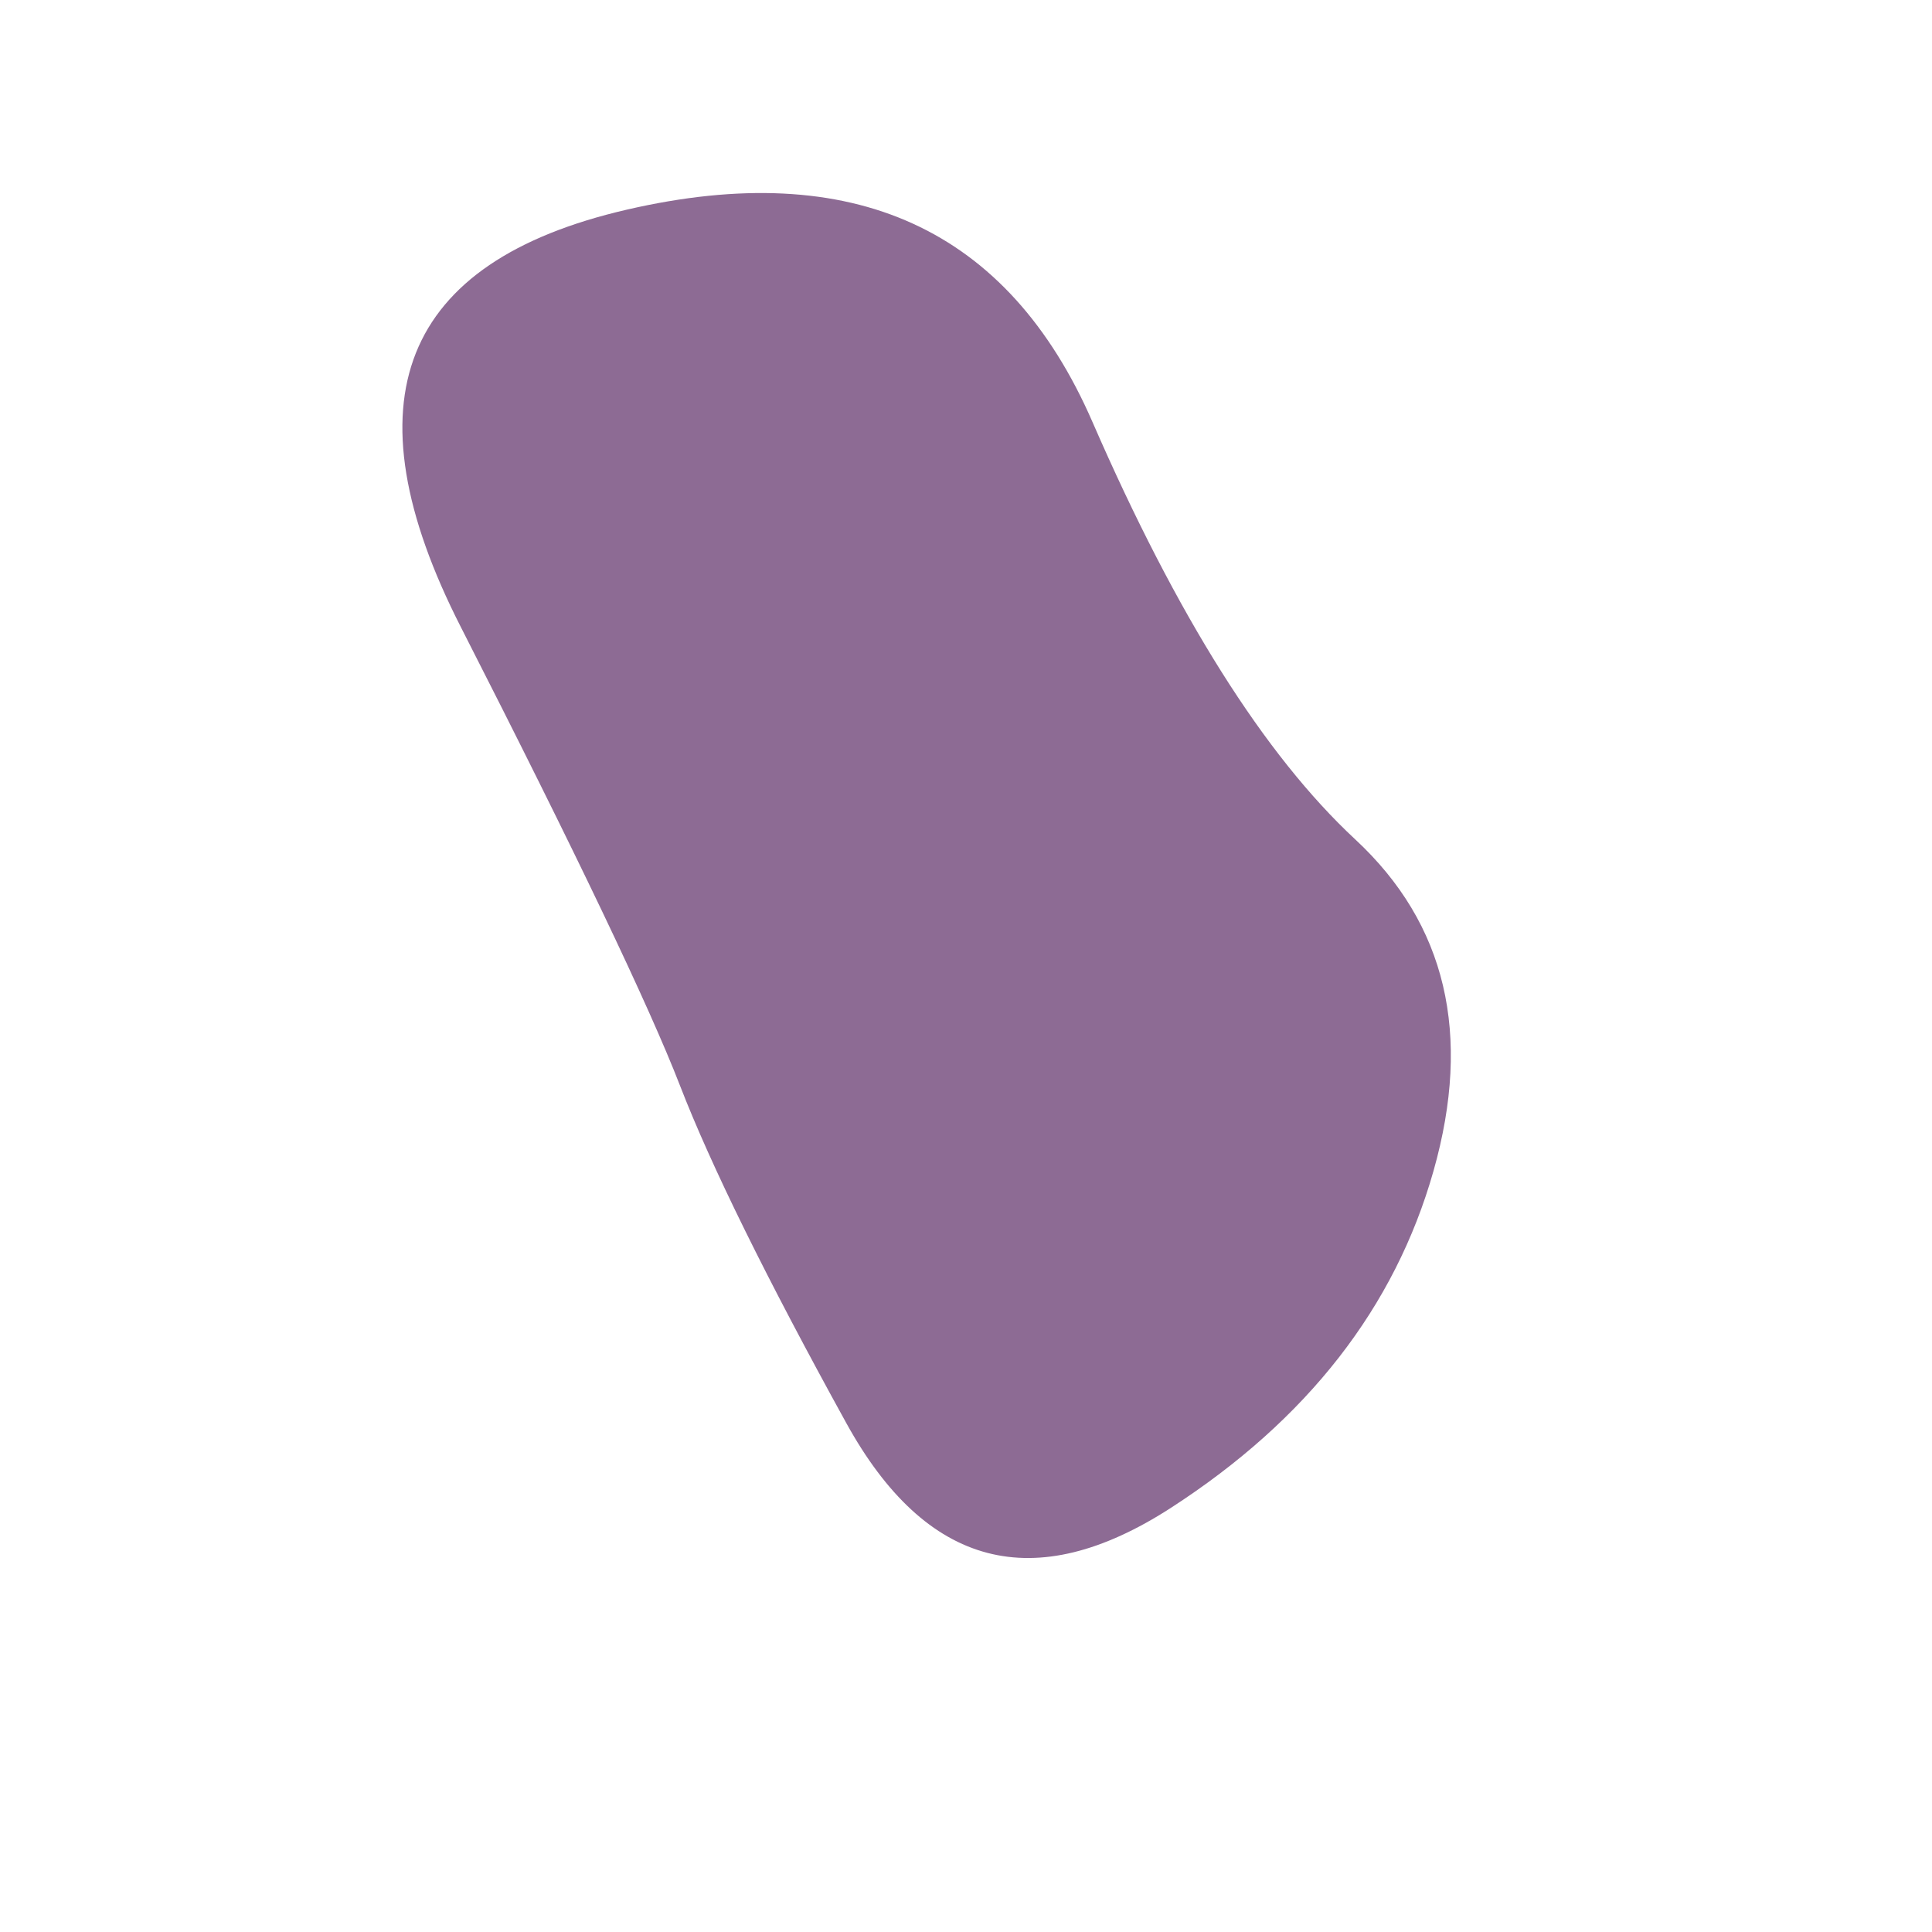
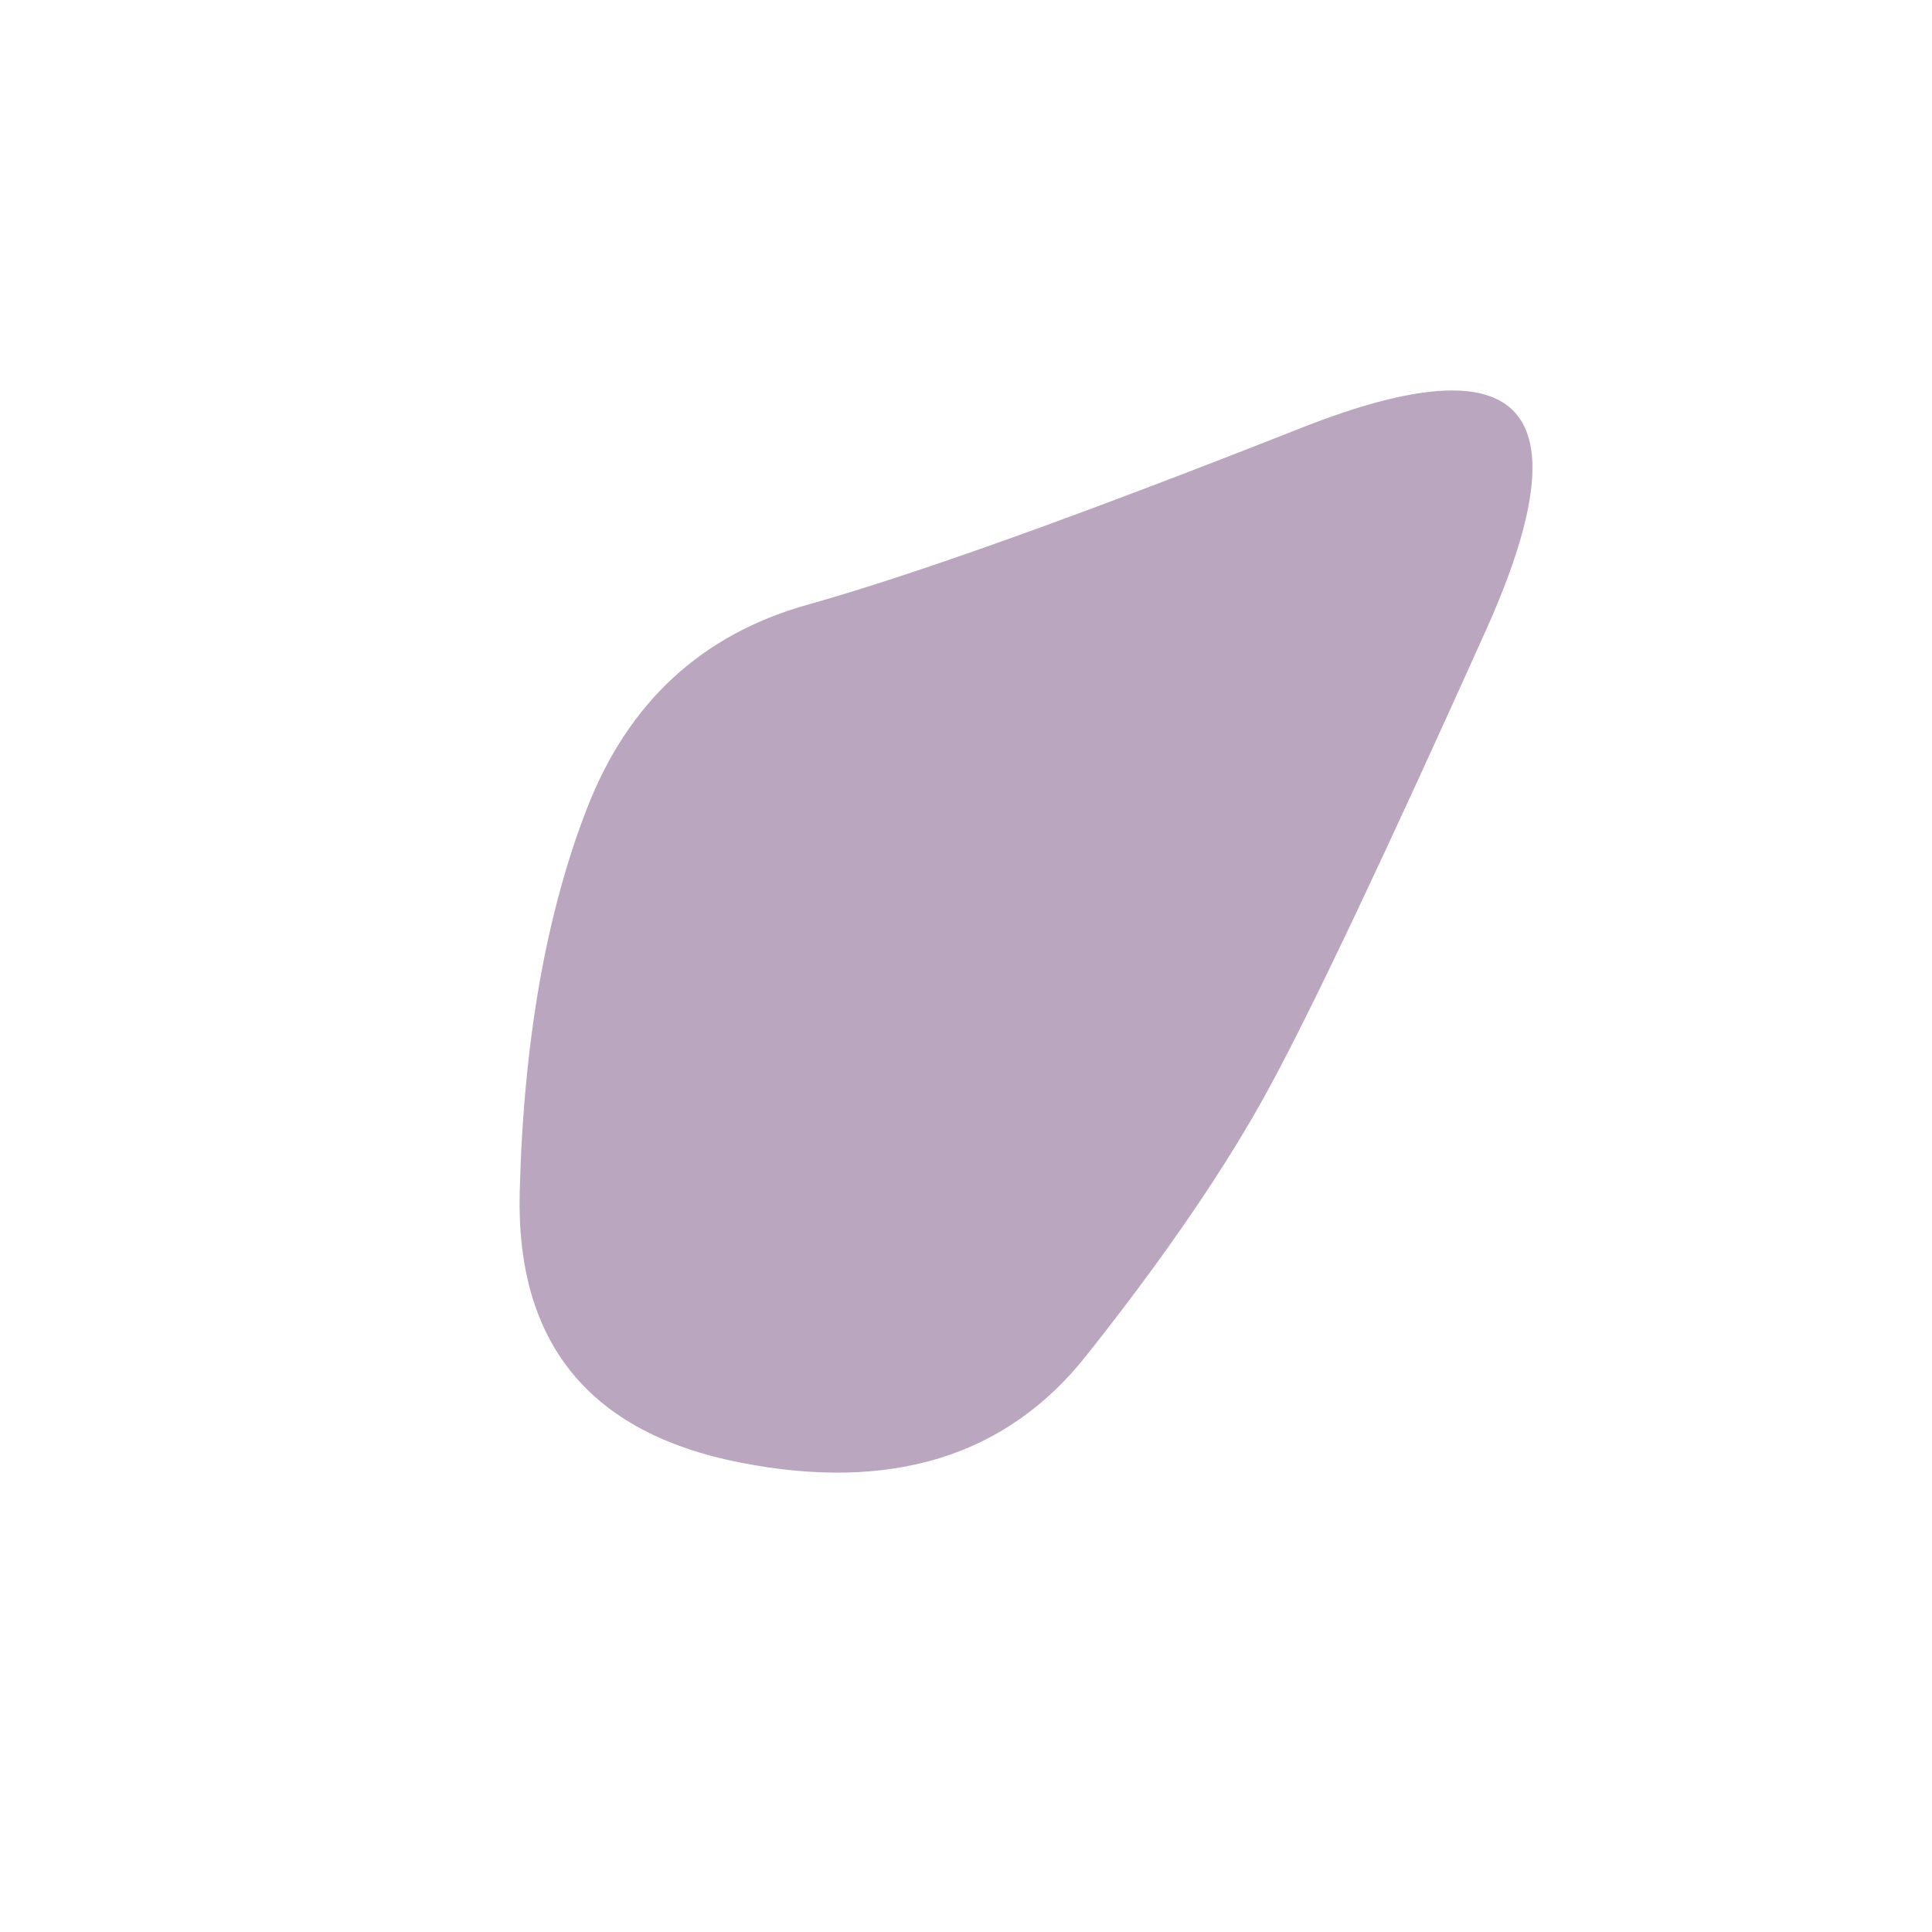
<svg xmlns="http://www.w3.org/2000/svg" viewBox="0 0 1000 1000">
  <defs>
    <clipPath id="a">
-       <path fill="currentColor" d="M742 606q-30 106-136 174.5t-168-44Q376 624 352 562T238.5 324.5q-89.5-175.5 86-216t241 110q65.5 150.5 136 216T742 606Z" />
+       <path fill="currentColor" d="M657.5 562Q624 624 562 702t-179 55q-117-23-114-140t35-199q32-82 114-105t255.5-91.5Q847 153 769 326.5T657.5 562Z" />
    </clipPath>
  </defs>
  <g clip-path="url(#a)">
-     <path fill="#8d6b94" d="M742 606q-30 106-136 174.5t-168-44Q376 624 352 562T238.5 324.5q-89.5-175.5 86-216t241 110q65.5 150.5 136 216T742 606Z" />
+     <path fill="#baa6be" d="M657.5 562Q624 624 562 702t-179 55q-117-23-114-140t35-199q32-82 114-105t255.5-91.5Q847 153 769 326.5T657.5 562Z" />
  </g>
</svg>
